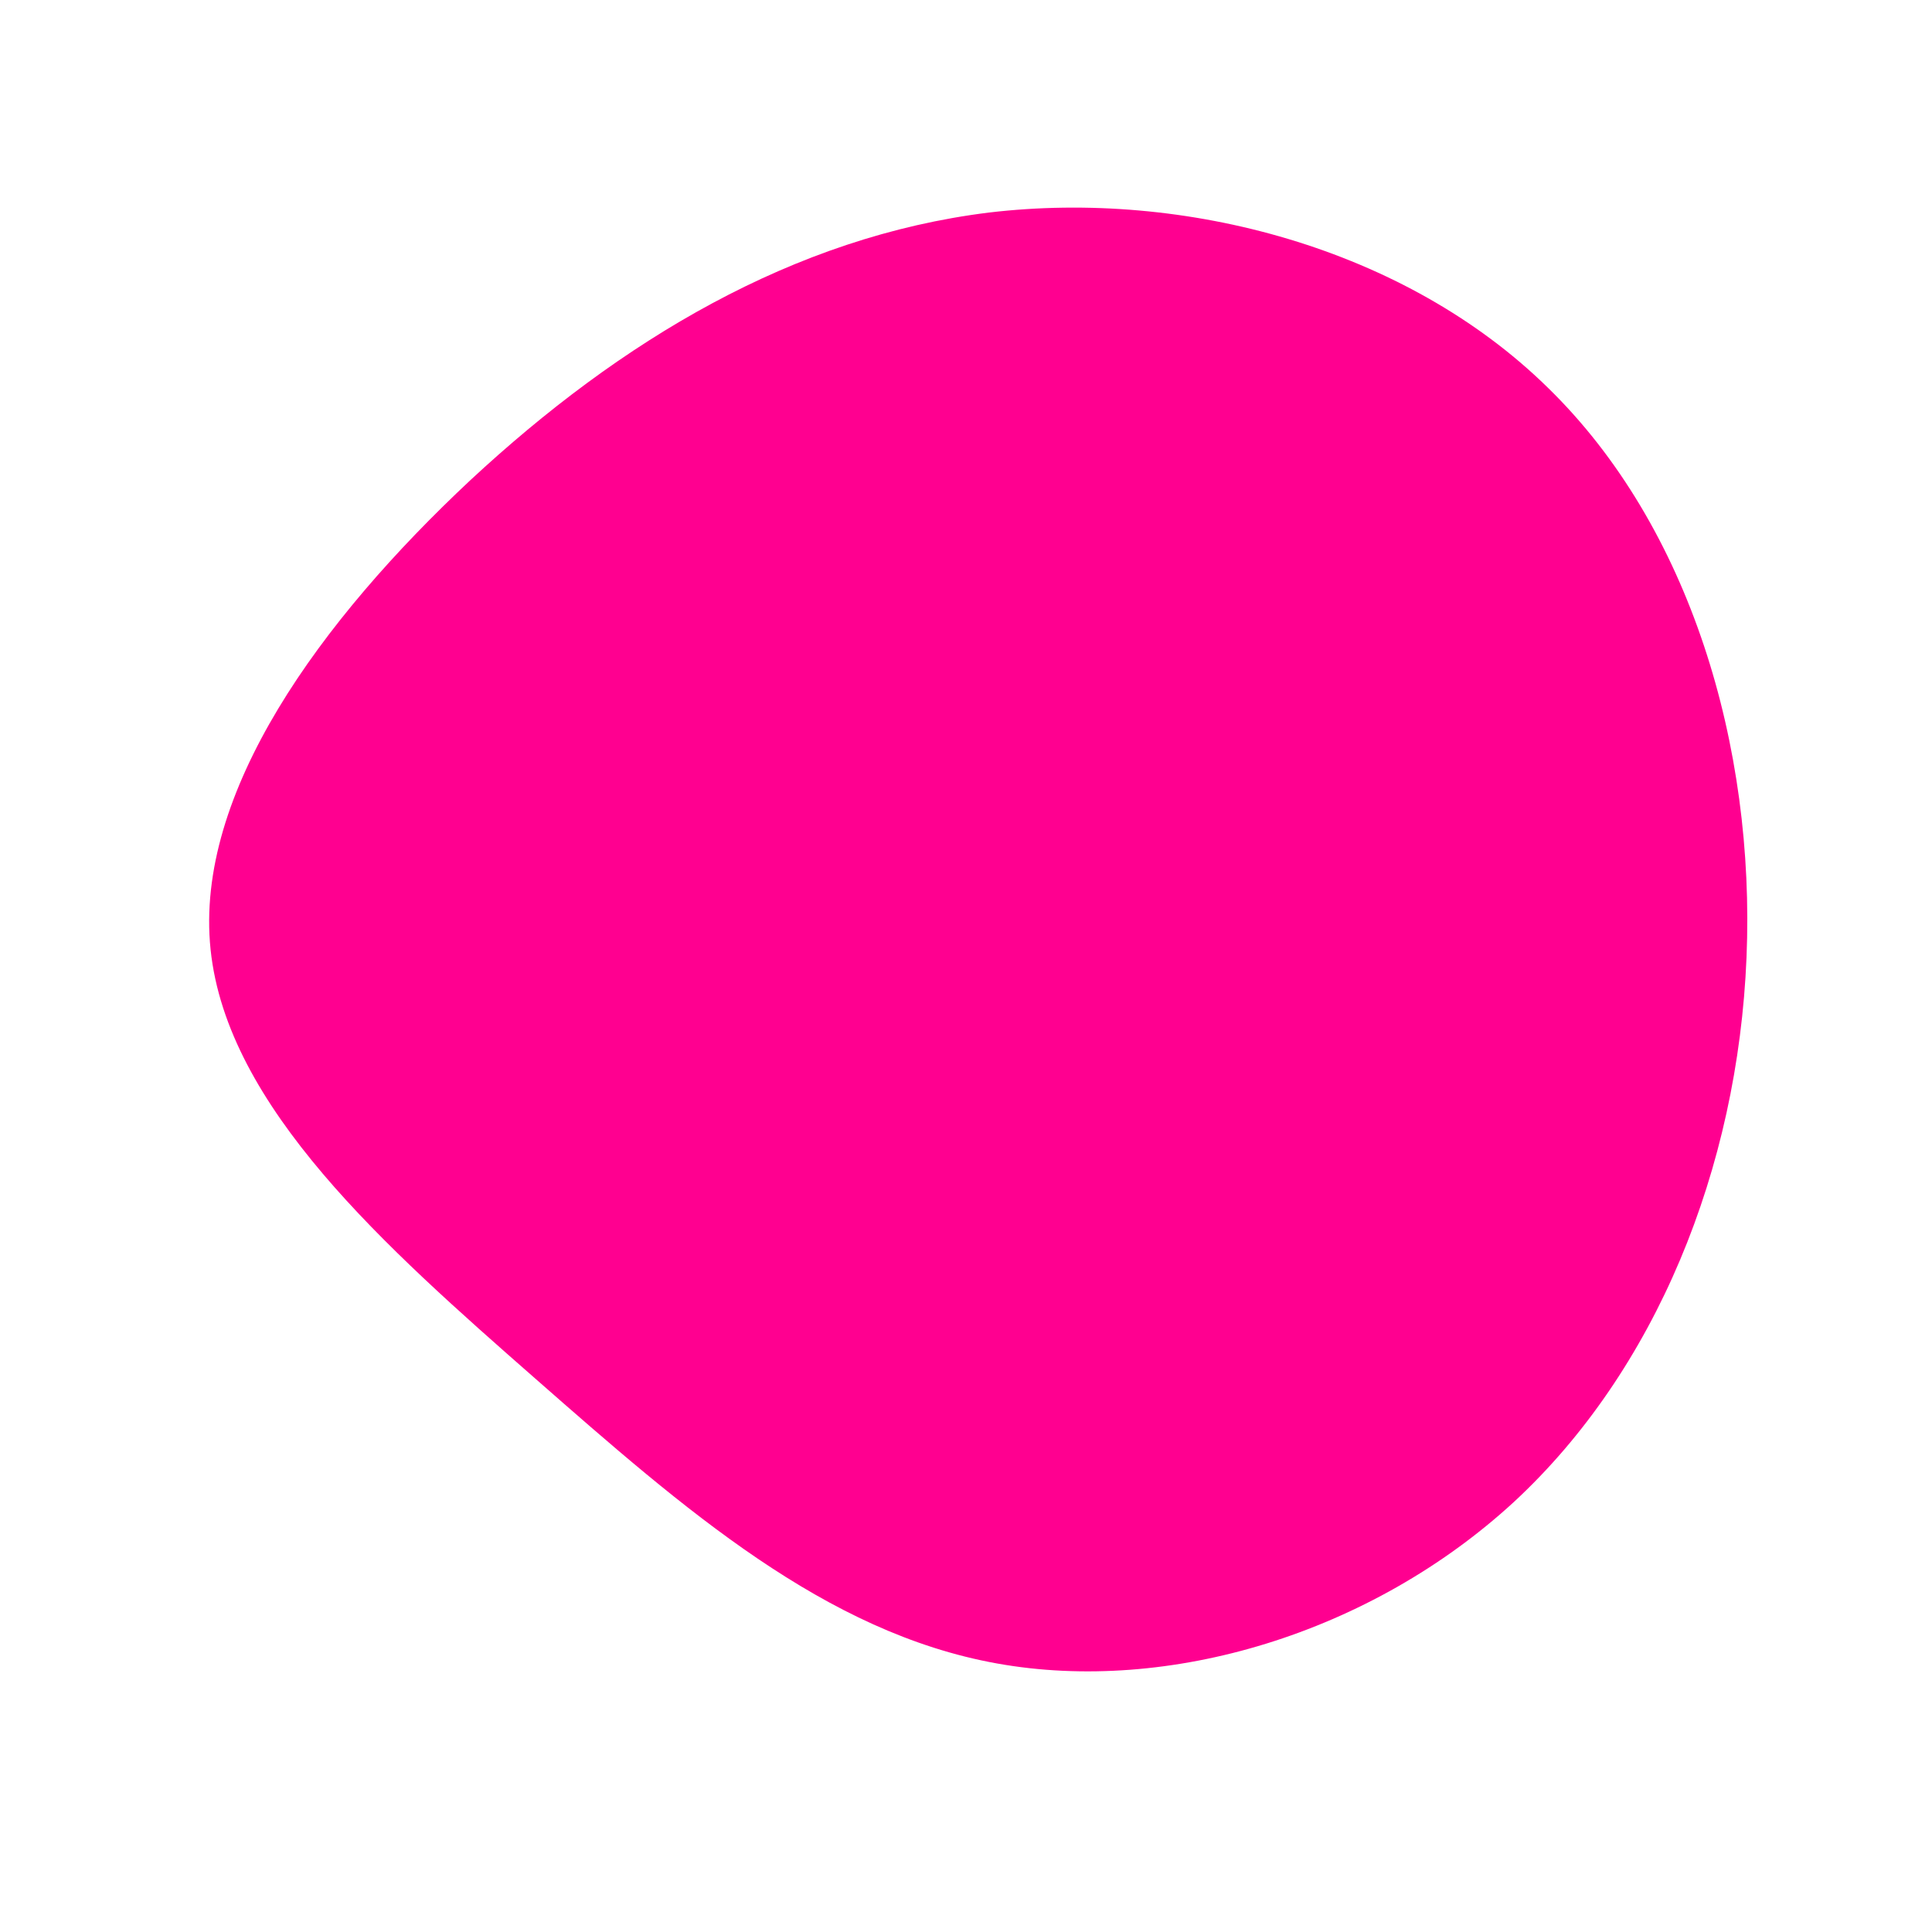
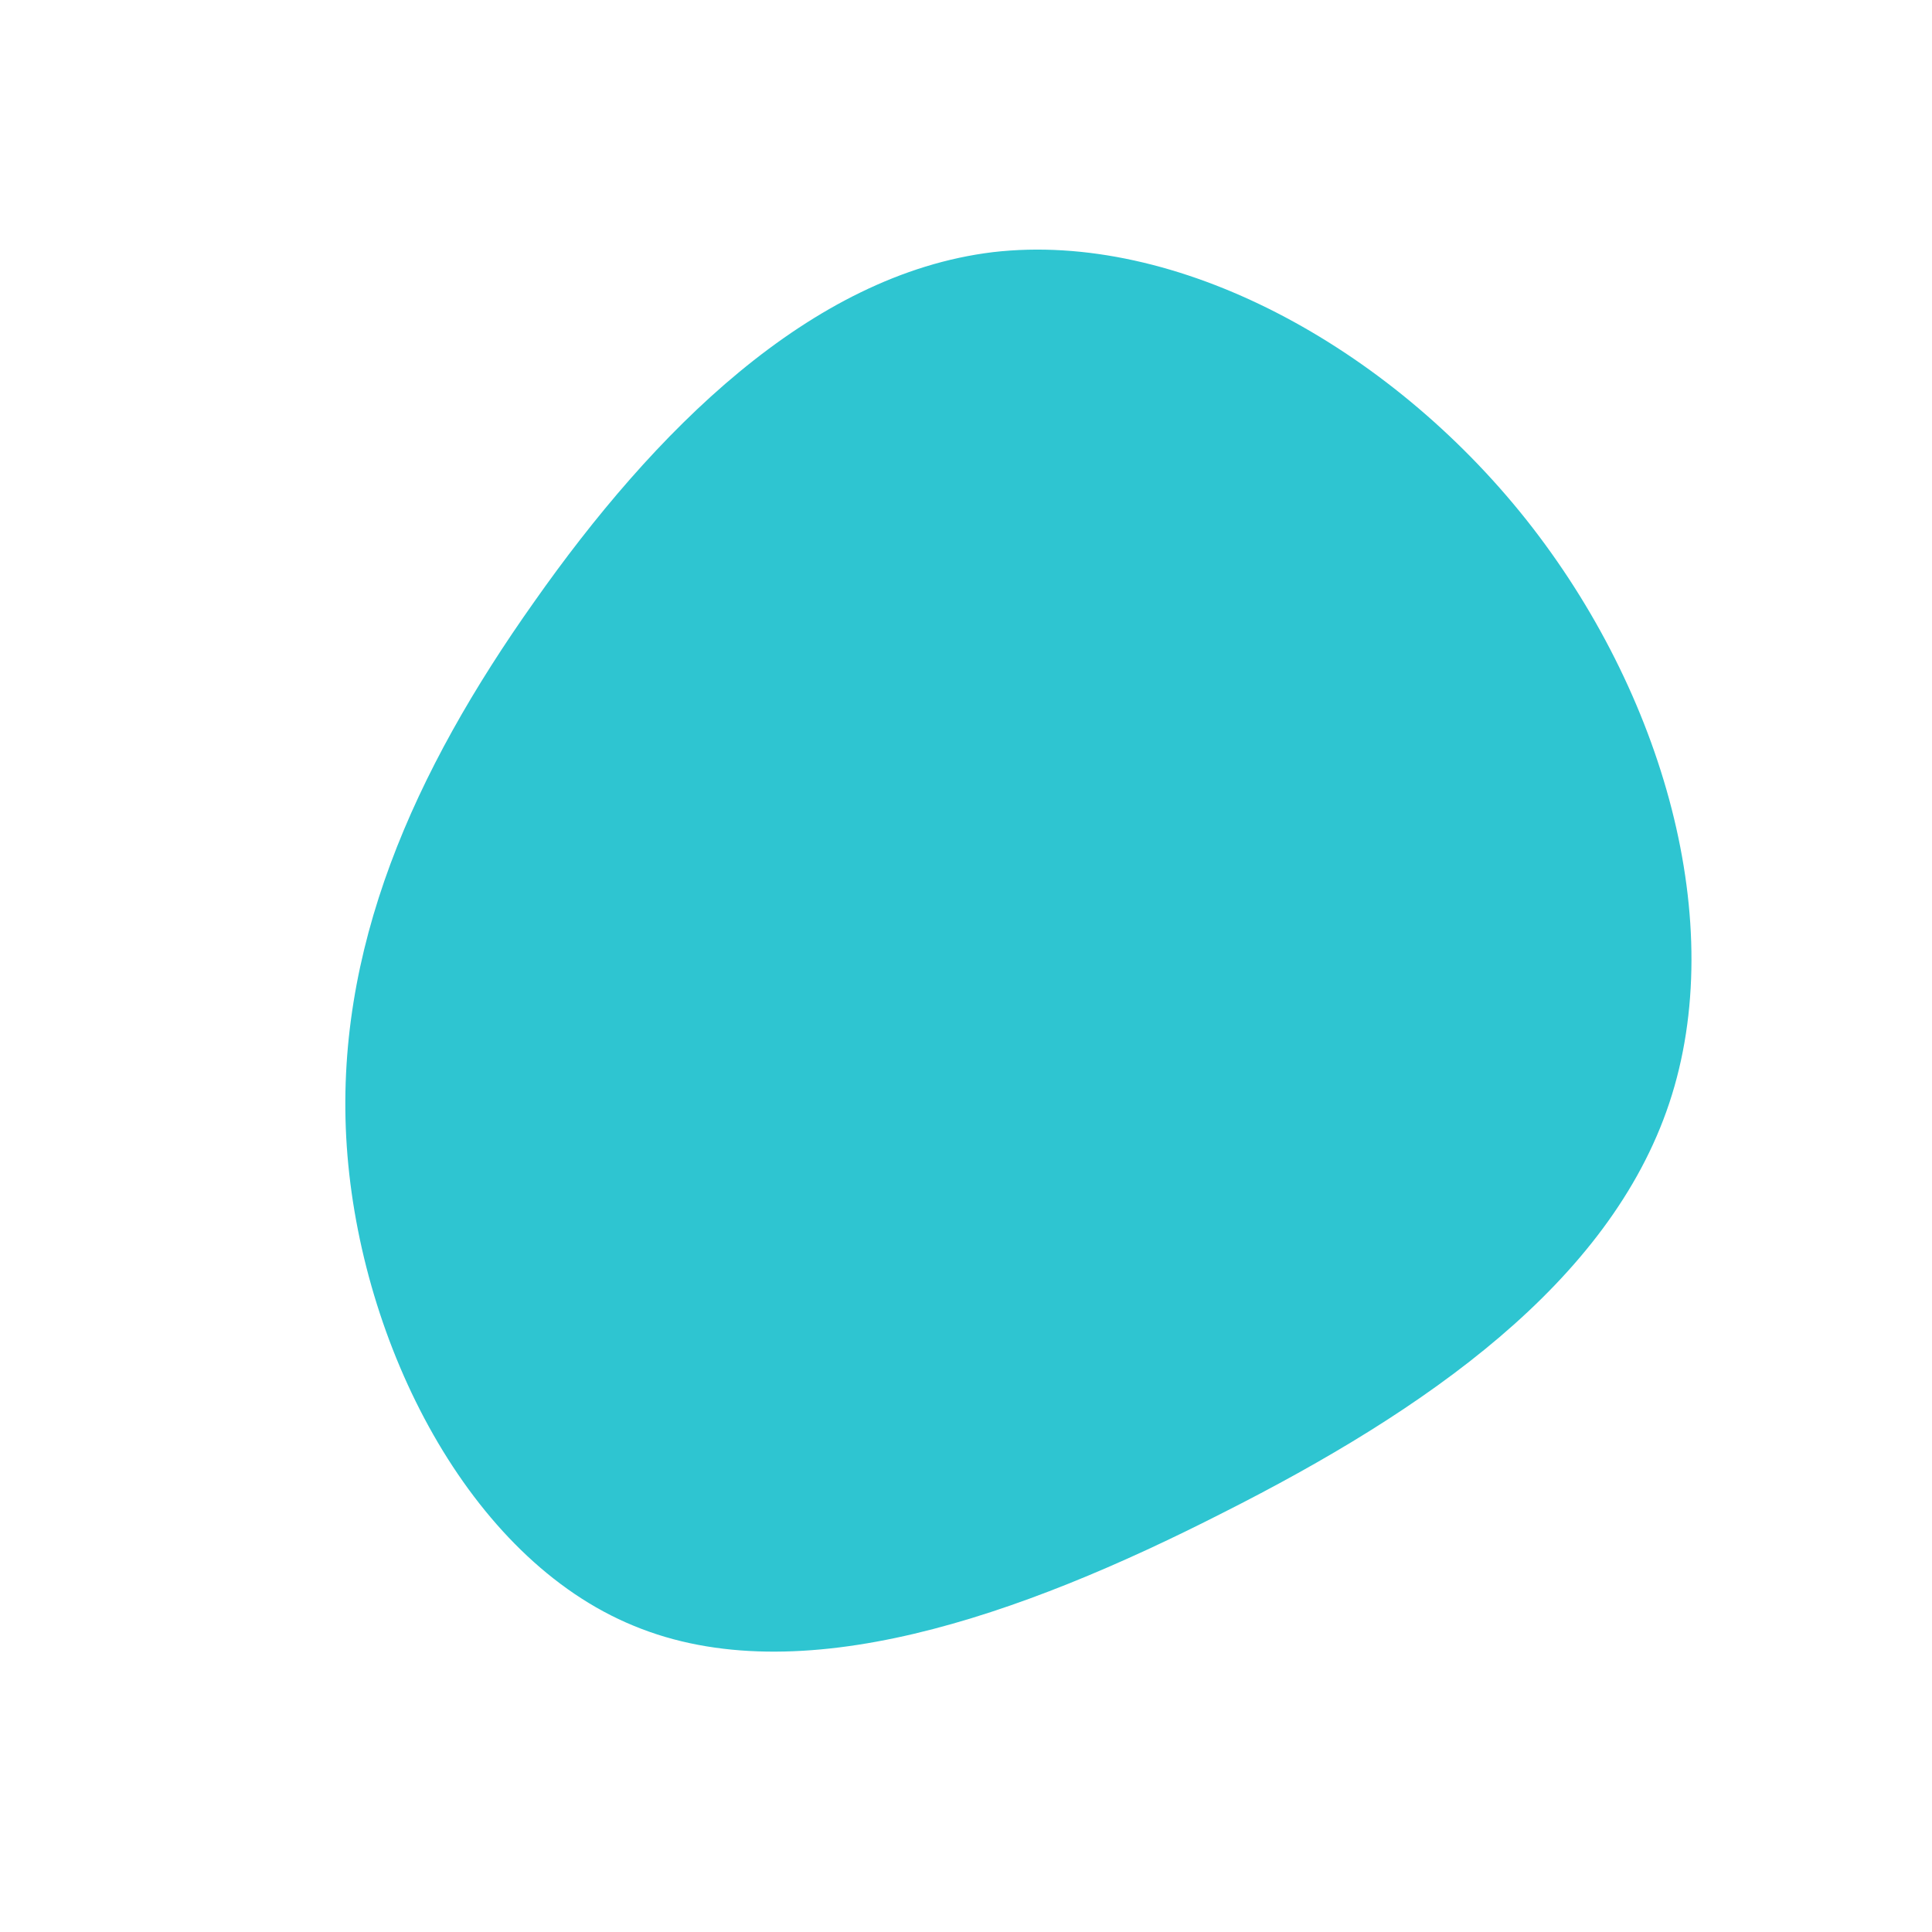
<svg xmlns="http://www.w3.org/2000/svg" viewBox="0 0 200 200">
-   <path fill="#FF0090" d="M60.2,-59.9C75,-45.5,81.7,-22.7,80.8,-0.9C79.9,21,71.4,41.9,56.7,55.5C41.9,69.1,21,75.4,3.2,72.2C-14.6,69,-29.1,56.3,-44.6,42.7C-60.1,29.1,-76.5,14.6,-78.2,-1.7C-79.9,-17.9,-66.8,-35.8,-51.3,-50.3C-35.8,-64.7,-17.9,-75.5,2.4,-78C22.7,-80.4,45.5,-74.3,60.2,-59.9Z" transform="translate(100 100)" />
+   <path fill="#2EC5D1" d="M58,-46.2C72.2,-28.3,79,-4.4,72.8,14.2C66.6,32.8,47.6,46,26.6,56.6C5.6,67.3,-17.3,75.4,-34.4,68.3C-51.5,61.3,-62.7,39.1,-64.1,18.7C-65.5,-1.7,-57.1,-20.2,-44.7,-37.7C-32.4,-55.2,-16.2,-71.6,2.8,-73.9C21.8,-76.1,43.7,-64.2,58,-46.2Z" transform="translate(100 100)" />
</svg>
